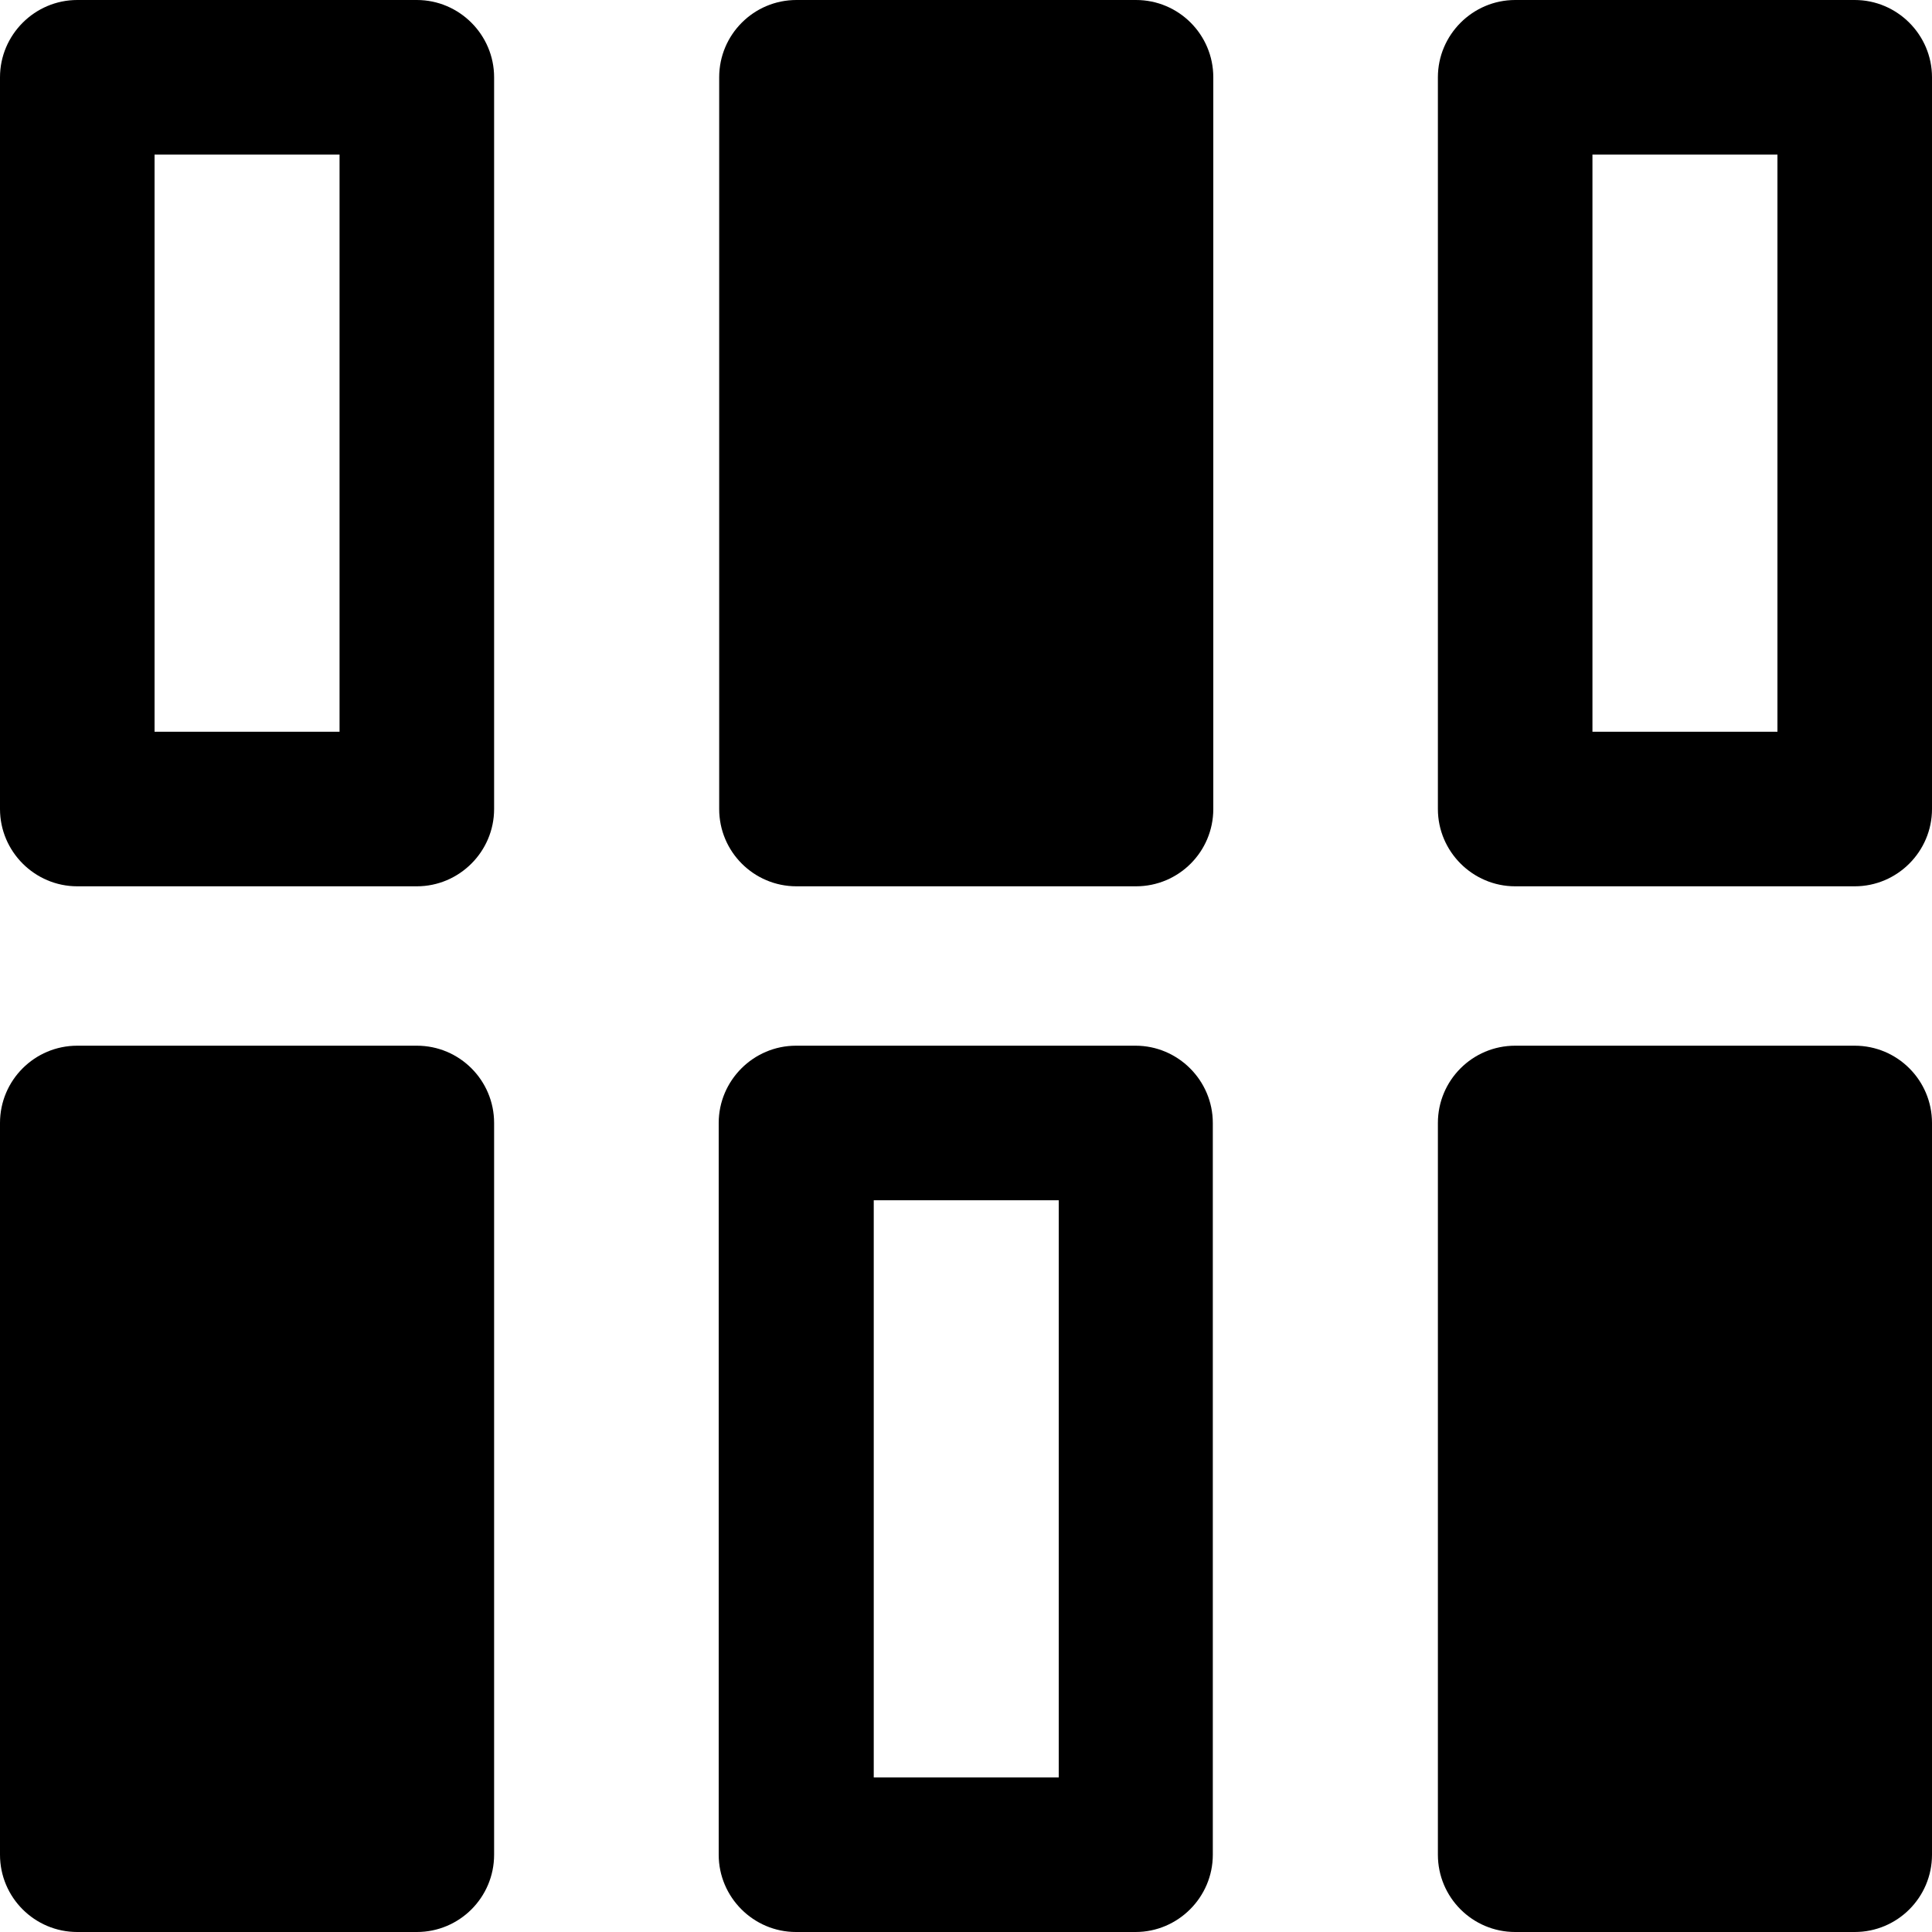
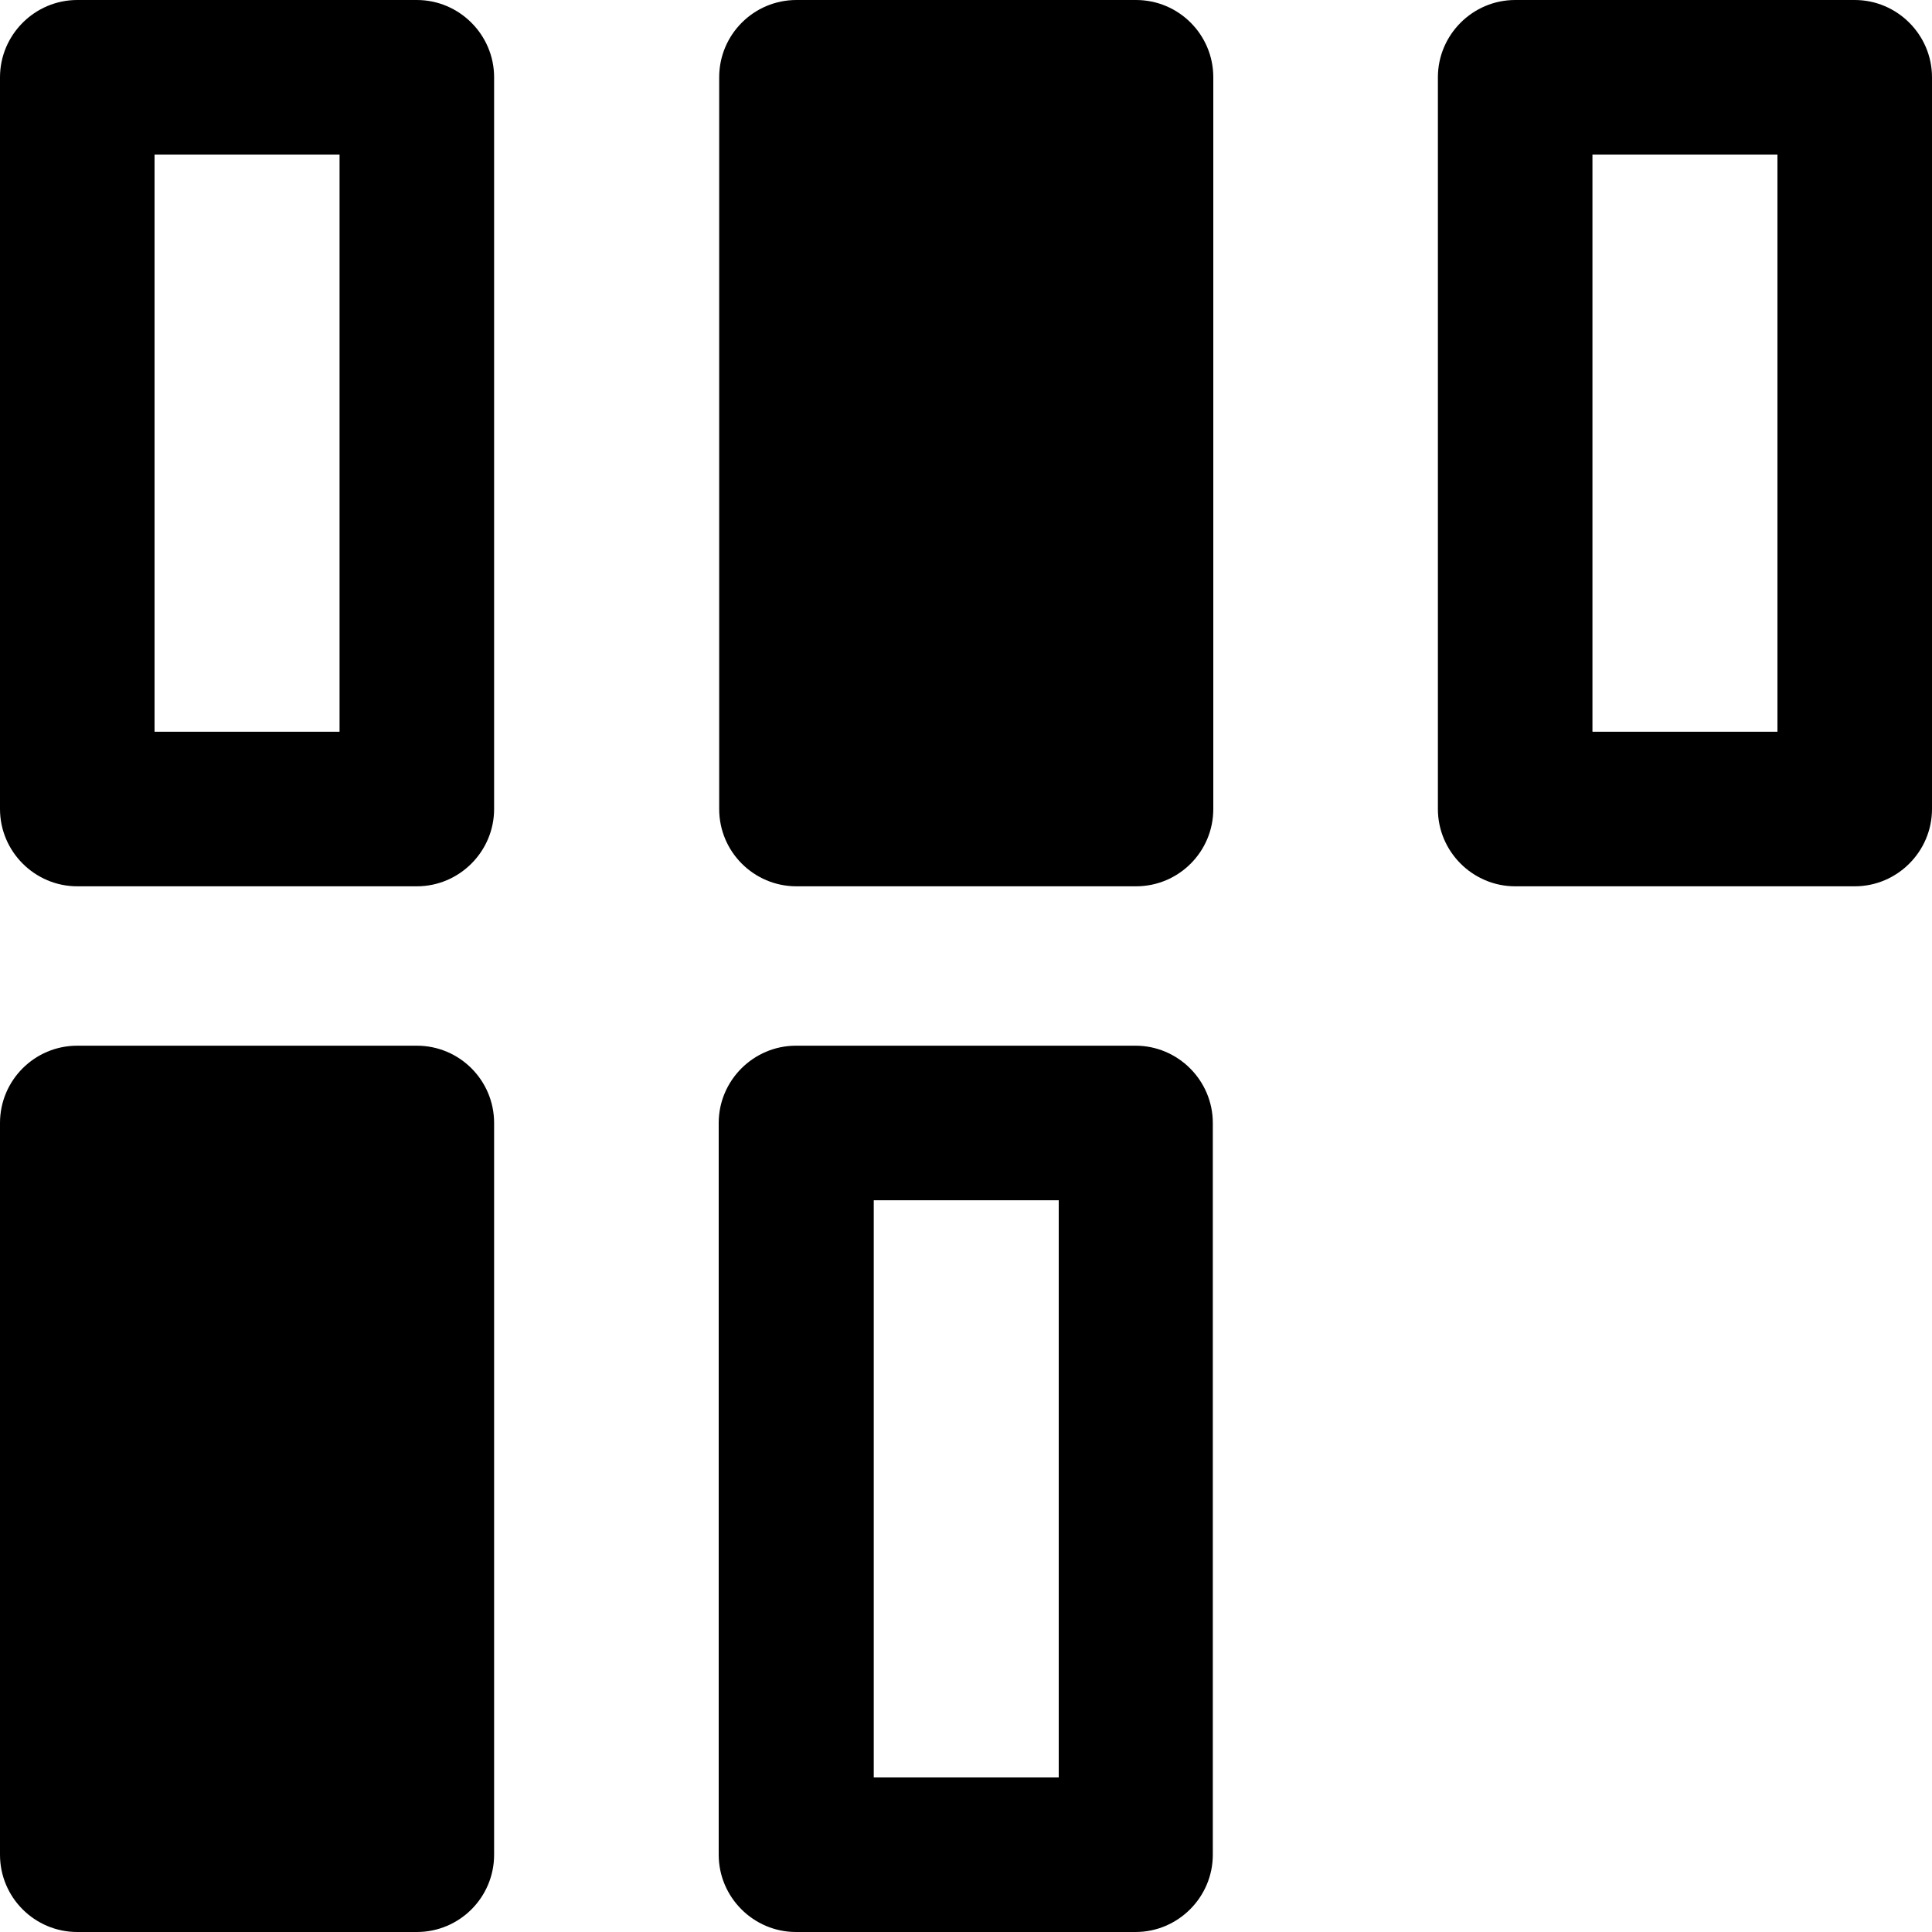
<svg xmlns="http://www.w3.org/2000/svg" id="Ebene_1" viewBox="0 0 40 40">
  <path d="M8.63,18.35H1.6c-.88,0-1.6-.72-1.6-1.6V1.6C0,.72.72,0,1.6,0h7.03c.88,0,1.6.72,1.6,1.6v15.15c0,.88-.72,1.6-1.6,1.6ZM3.2,15.15h3.83V3.2h-3.83v11.95Z" />
  <path d="M38.4,18.35h-7.03c-.88,0-1.6-.72-1.6-1.6V1.6c0-.88.72-1.6,1.6-1.6h7.03c.88,0,1.6.72,1.6,1.6v15.15c0,.88-.72,1.6-1.6,1.6ZM32.97,15.15h3.83V3.2h-3.83v11.95Z" />
  <rect x="14.89" width="10.23" height="18.35" rx="1.6" ry="1.6" />
  <rect y="21.65" width="10.23" height="18.35" rx="1.6" ry="1.6" />
-   <rect x="29.77" y="21.65" width="10.23" height="18.35" rx="1.6" ry="1.6" />
  <path d="M23.51,40h-7.03c-.88,0-1.6-.72-1.6-1.6v-15.15c0-.88.72-1.6,1.6-1.6h7.03c.88,0,1.6.72,1.6,1.6v15.15c0,.88-.72,1.6-1.6,1.6ZM18.09,36.8h3.83v-11.95h-3.83v11.95Z" />
</svg>
